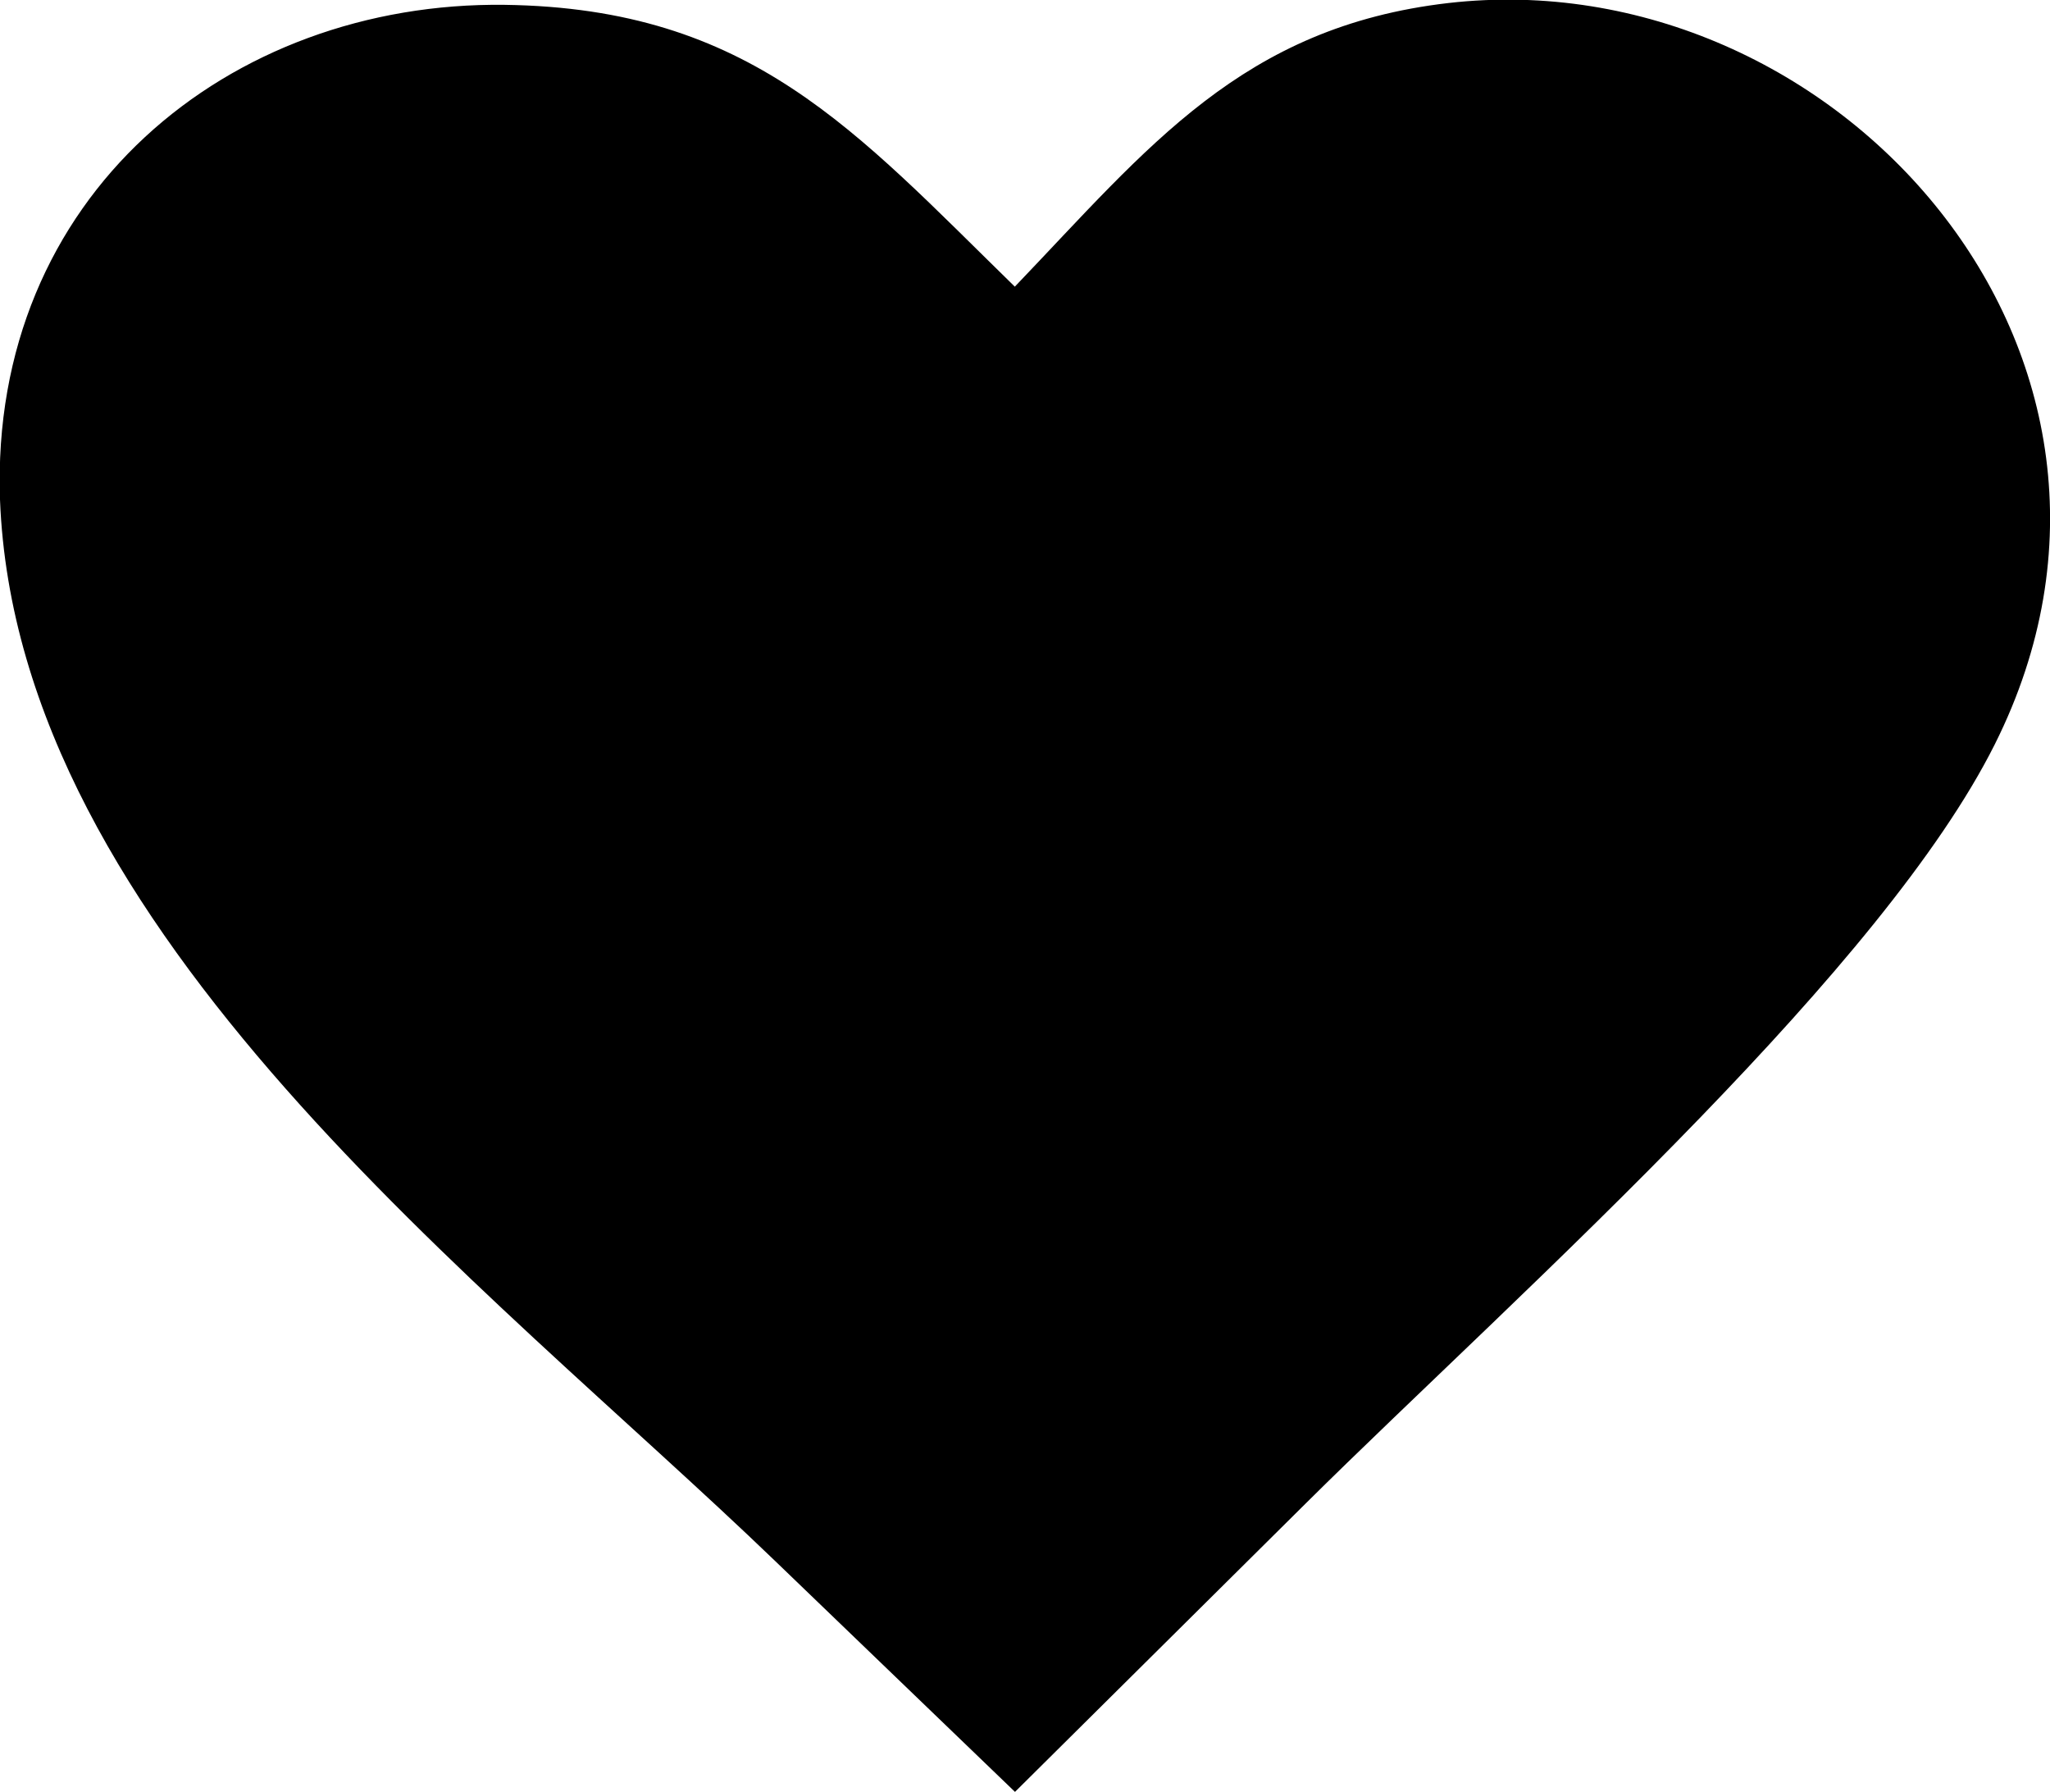
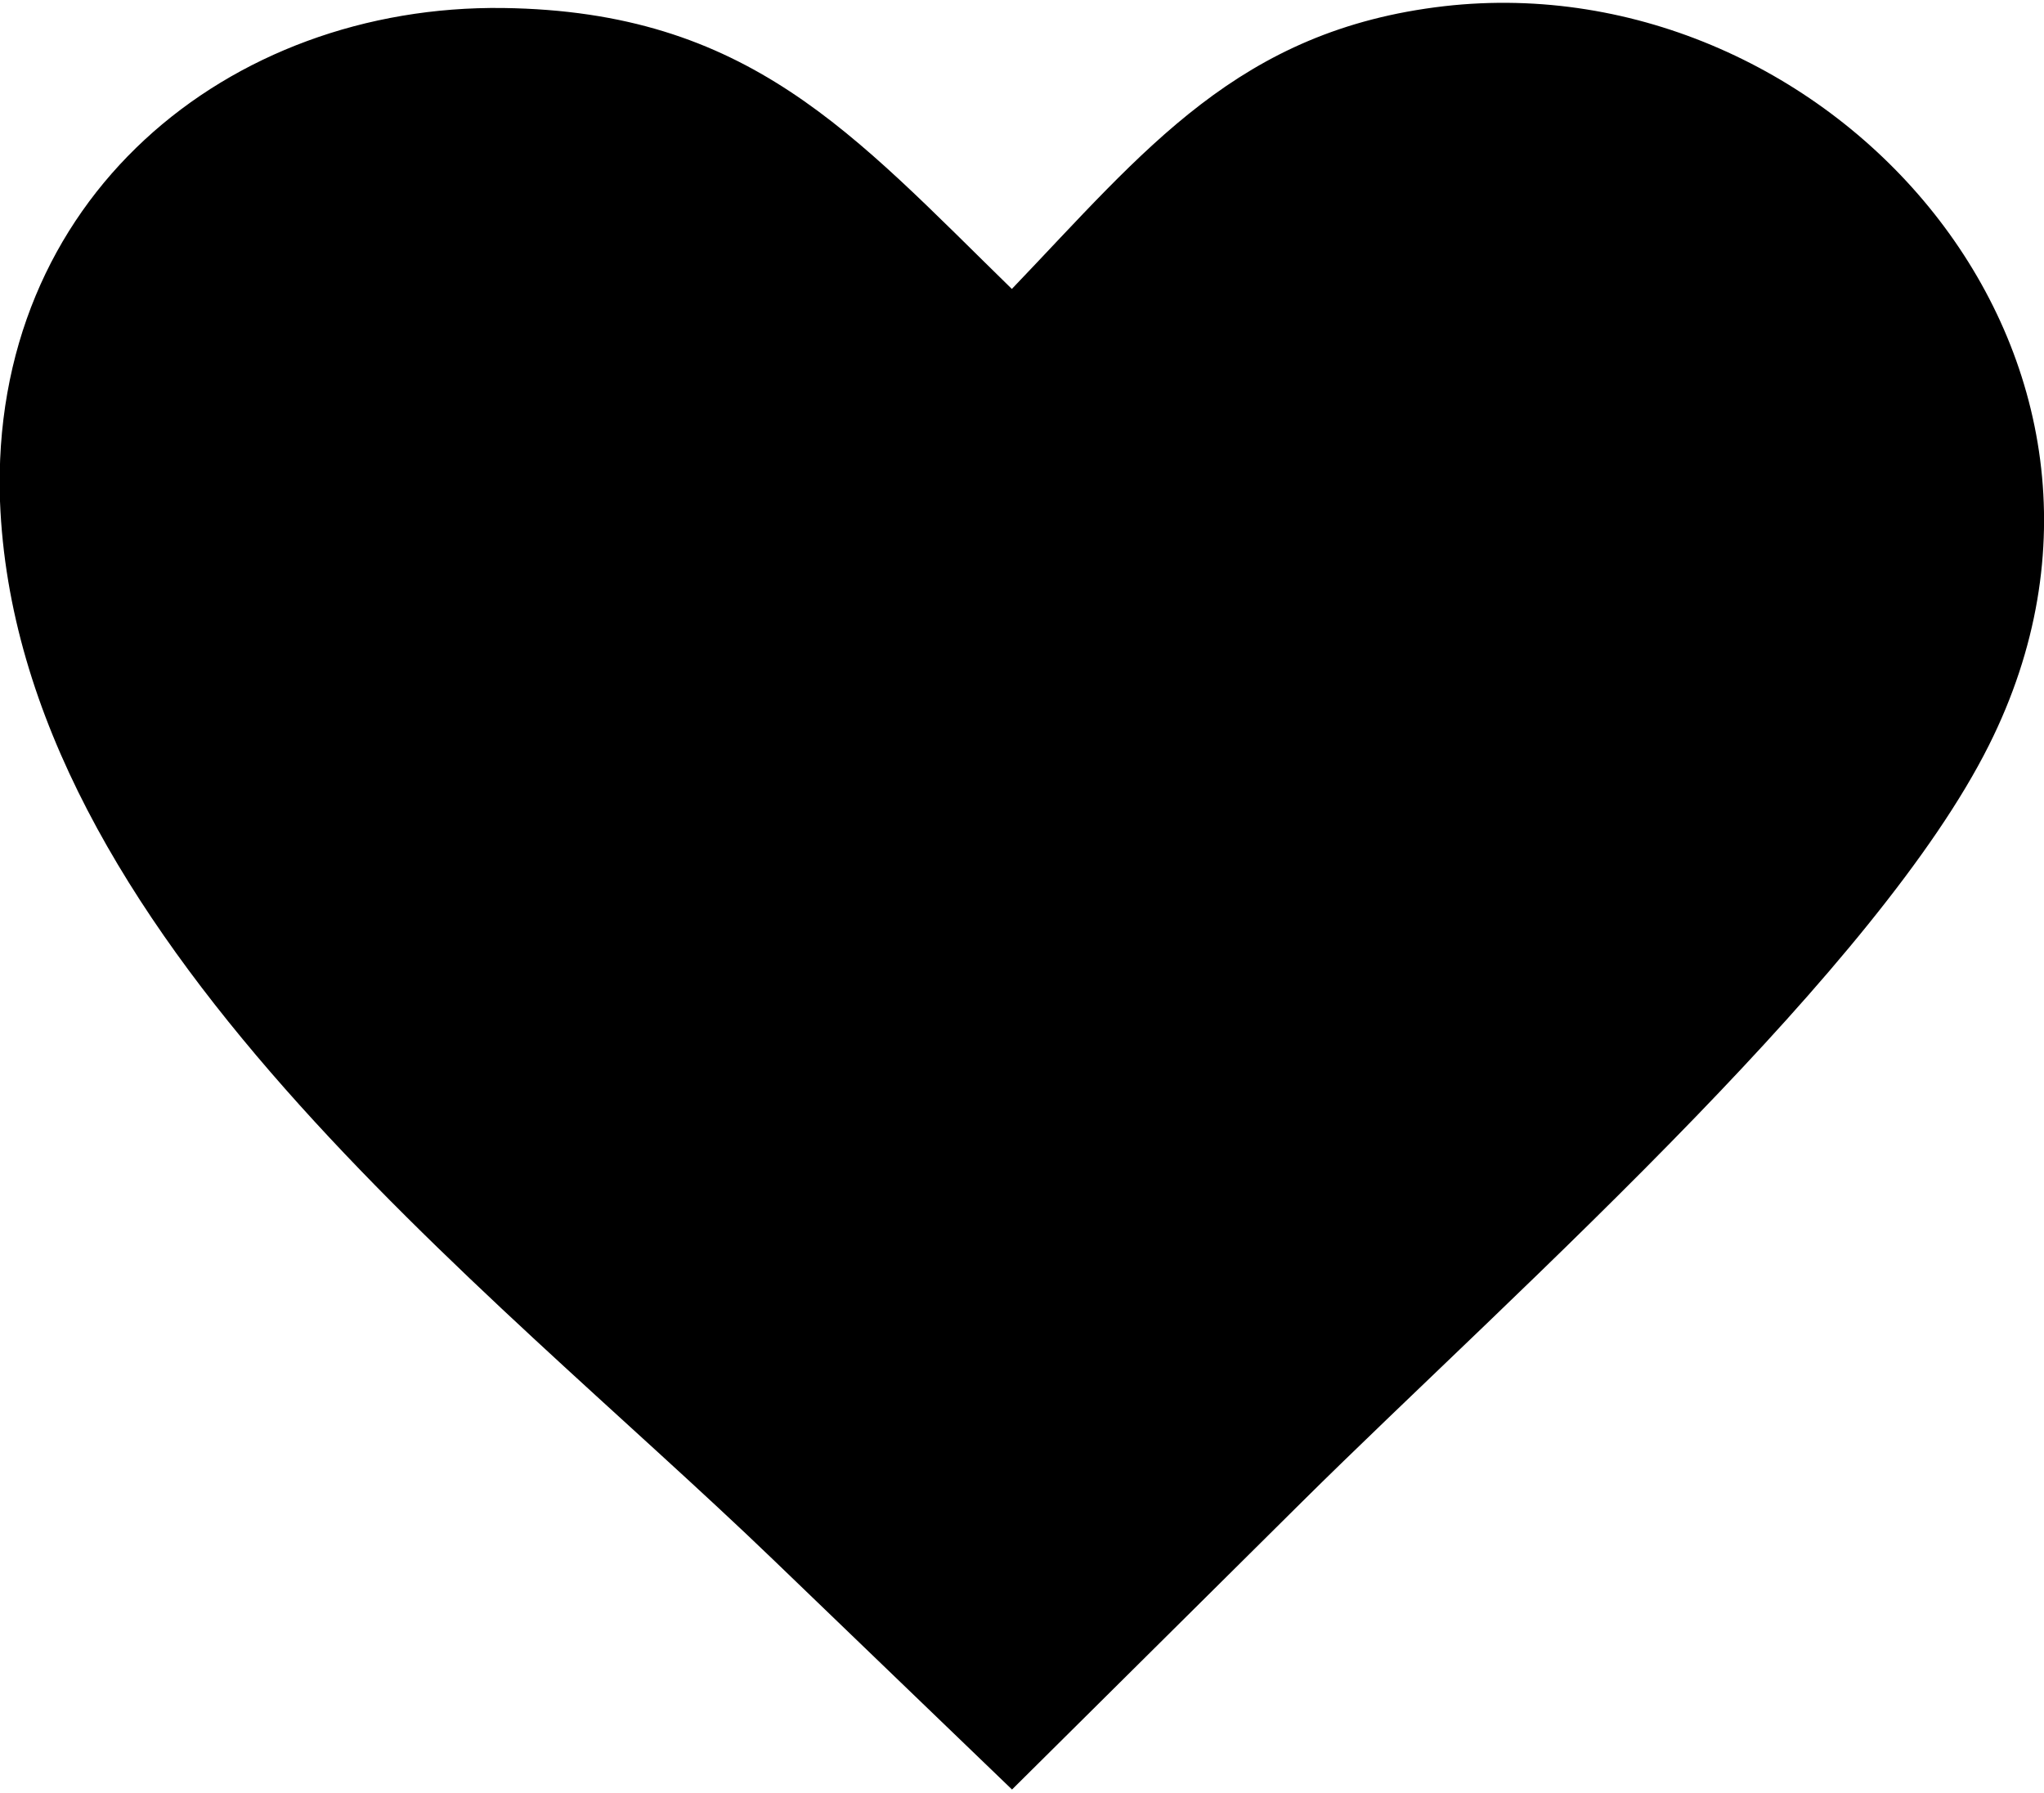
- <svg xmlns="http://www.w3.org/2000/svg" viewBox="0 0 122.88 107.39">
+ <svg xmlns="http://www.w3.org/2000/svg" width="122" height="107" viewBox="0 0 122.88 107.39">
  <defs />
  <path d="M60.83,17.18c8-8.35,13.62-15.57,26-17C110-2.46,131.27,21.26,119.57,44.61c-3.33,6.65-10.11,14.56-17.61,22.32-8.23,8.52-17.34,16.87-23.72,23.2l-17.4,17.26L46.46,93.55C29.16,76.89,1,55.92,0,29.94-.63,11.74,13.73.08,30.25.29c14.76.2,21,7.54,30.58,16.89Z" />
</svg>
